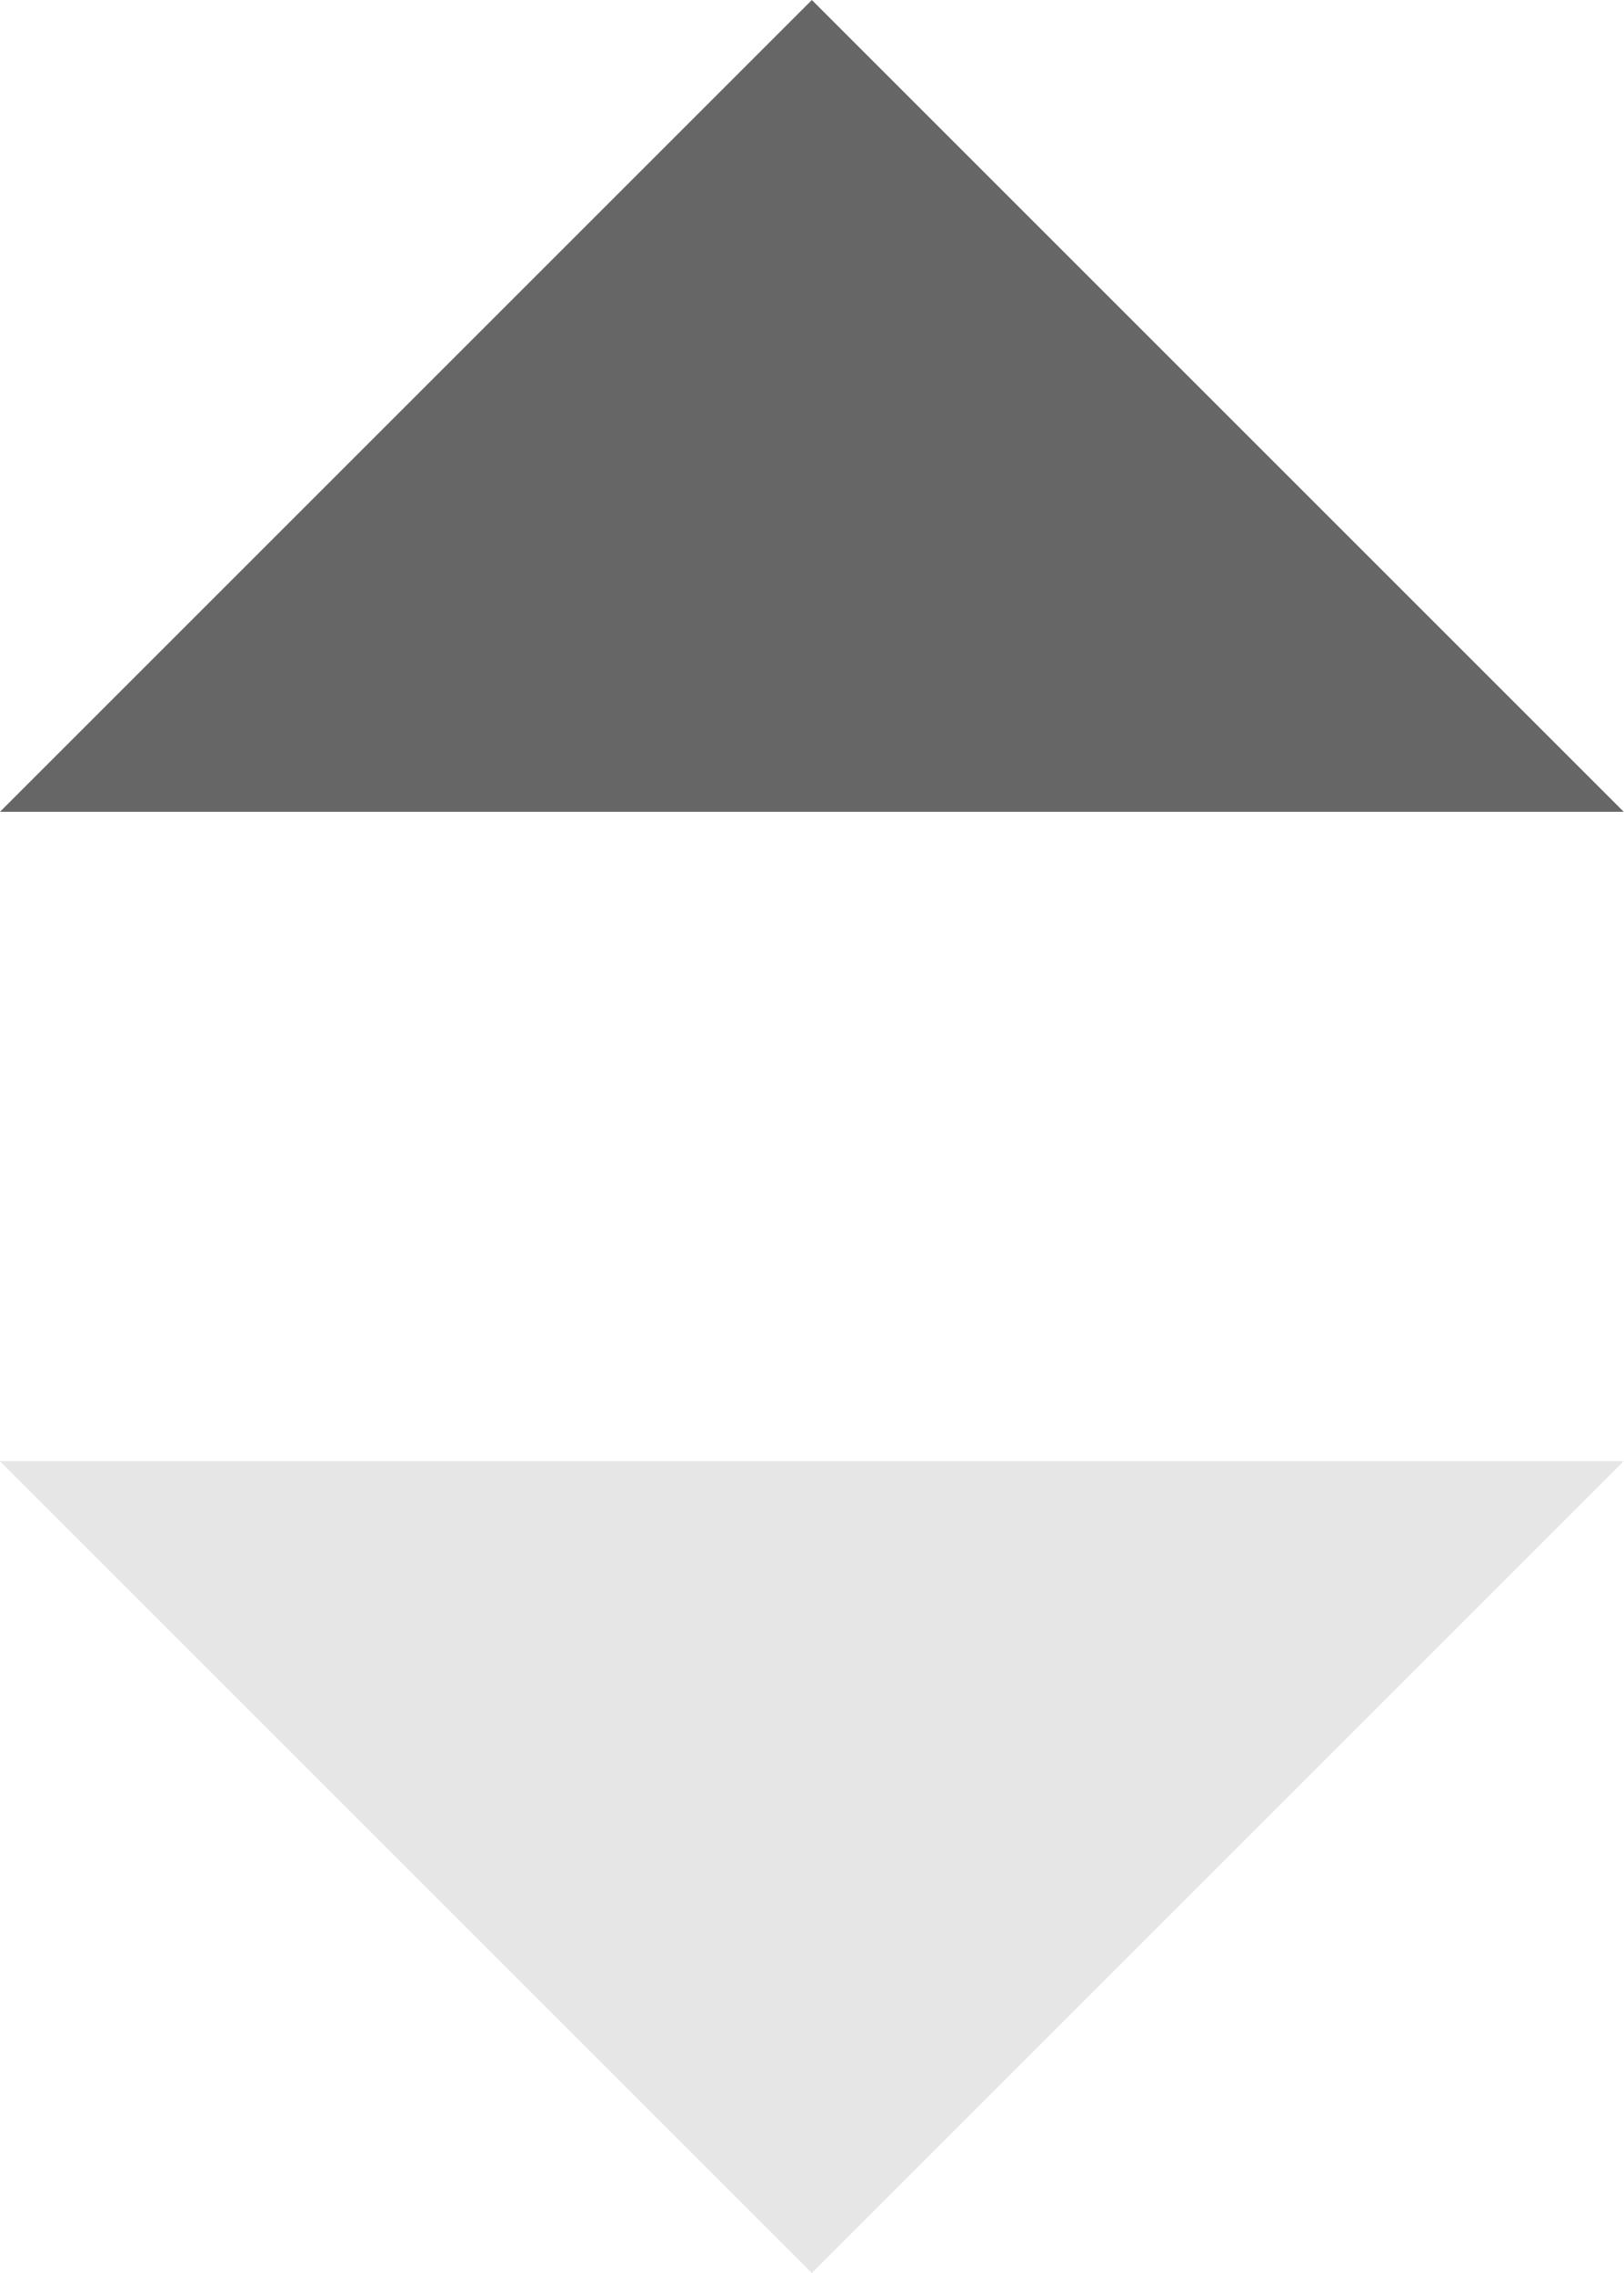
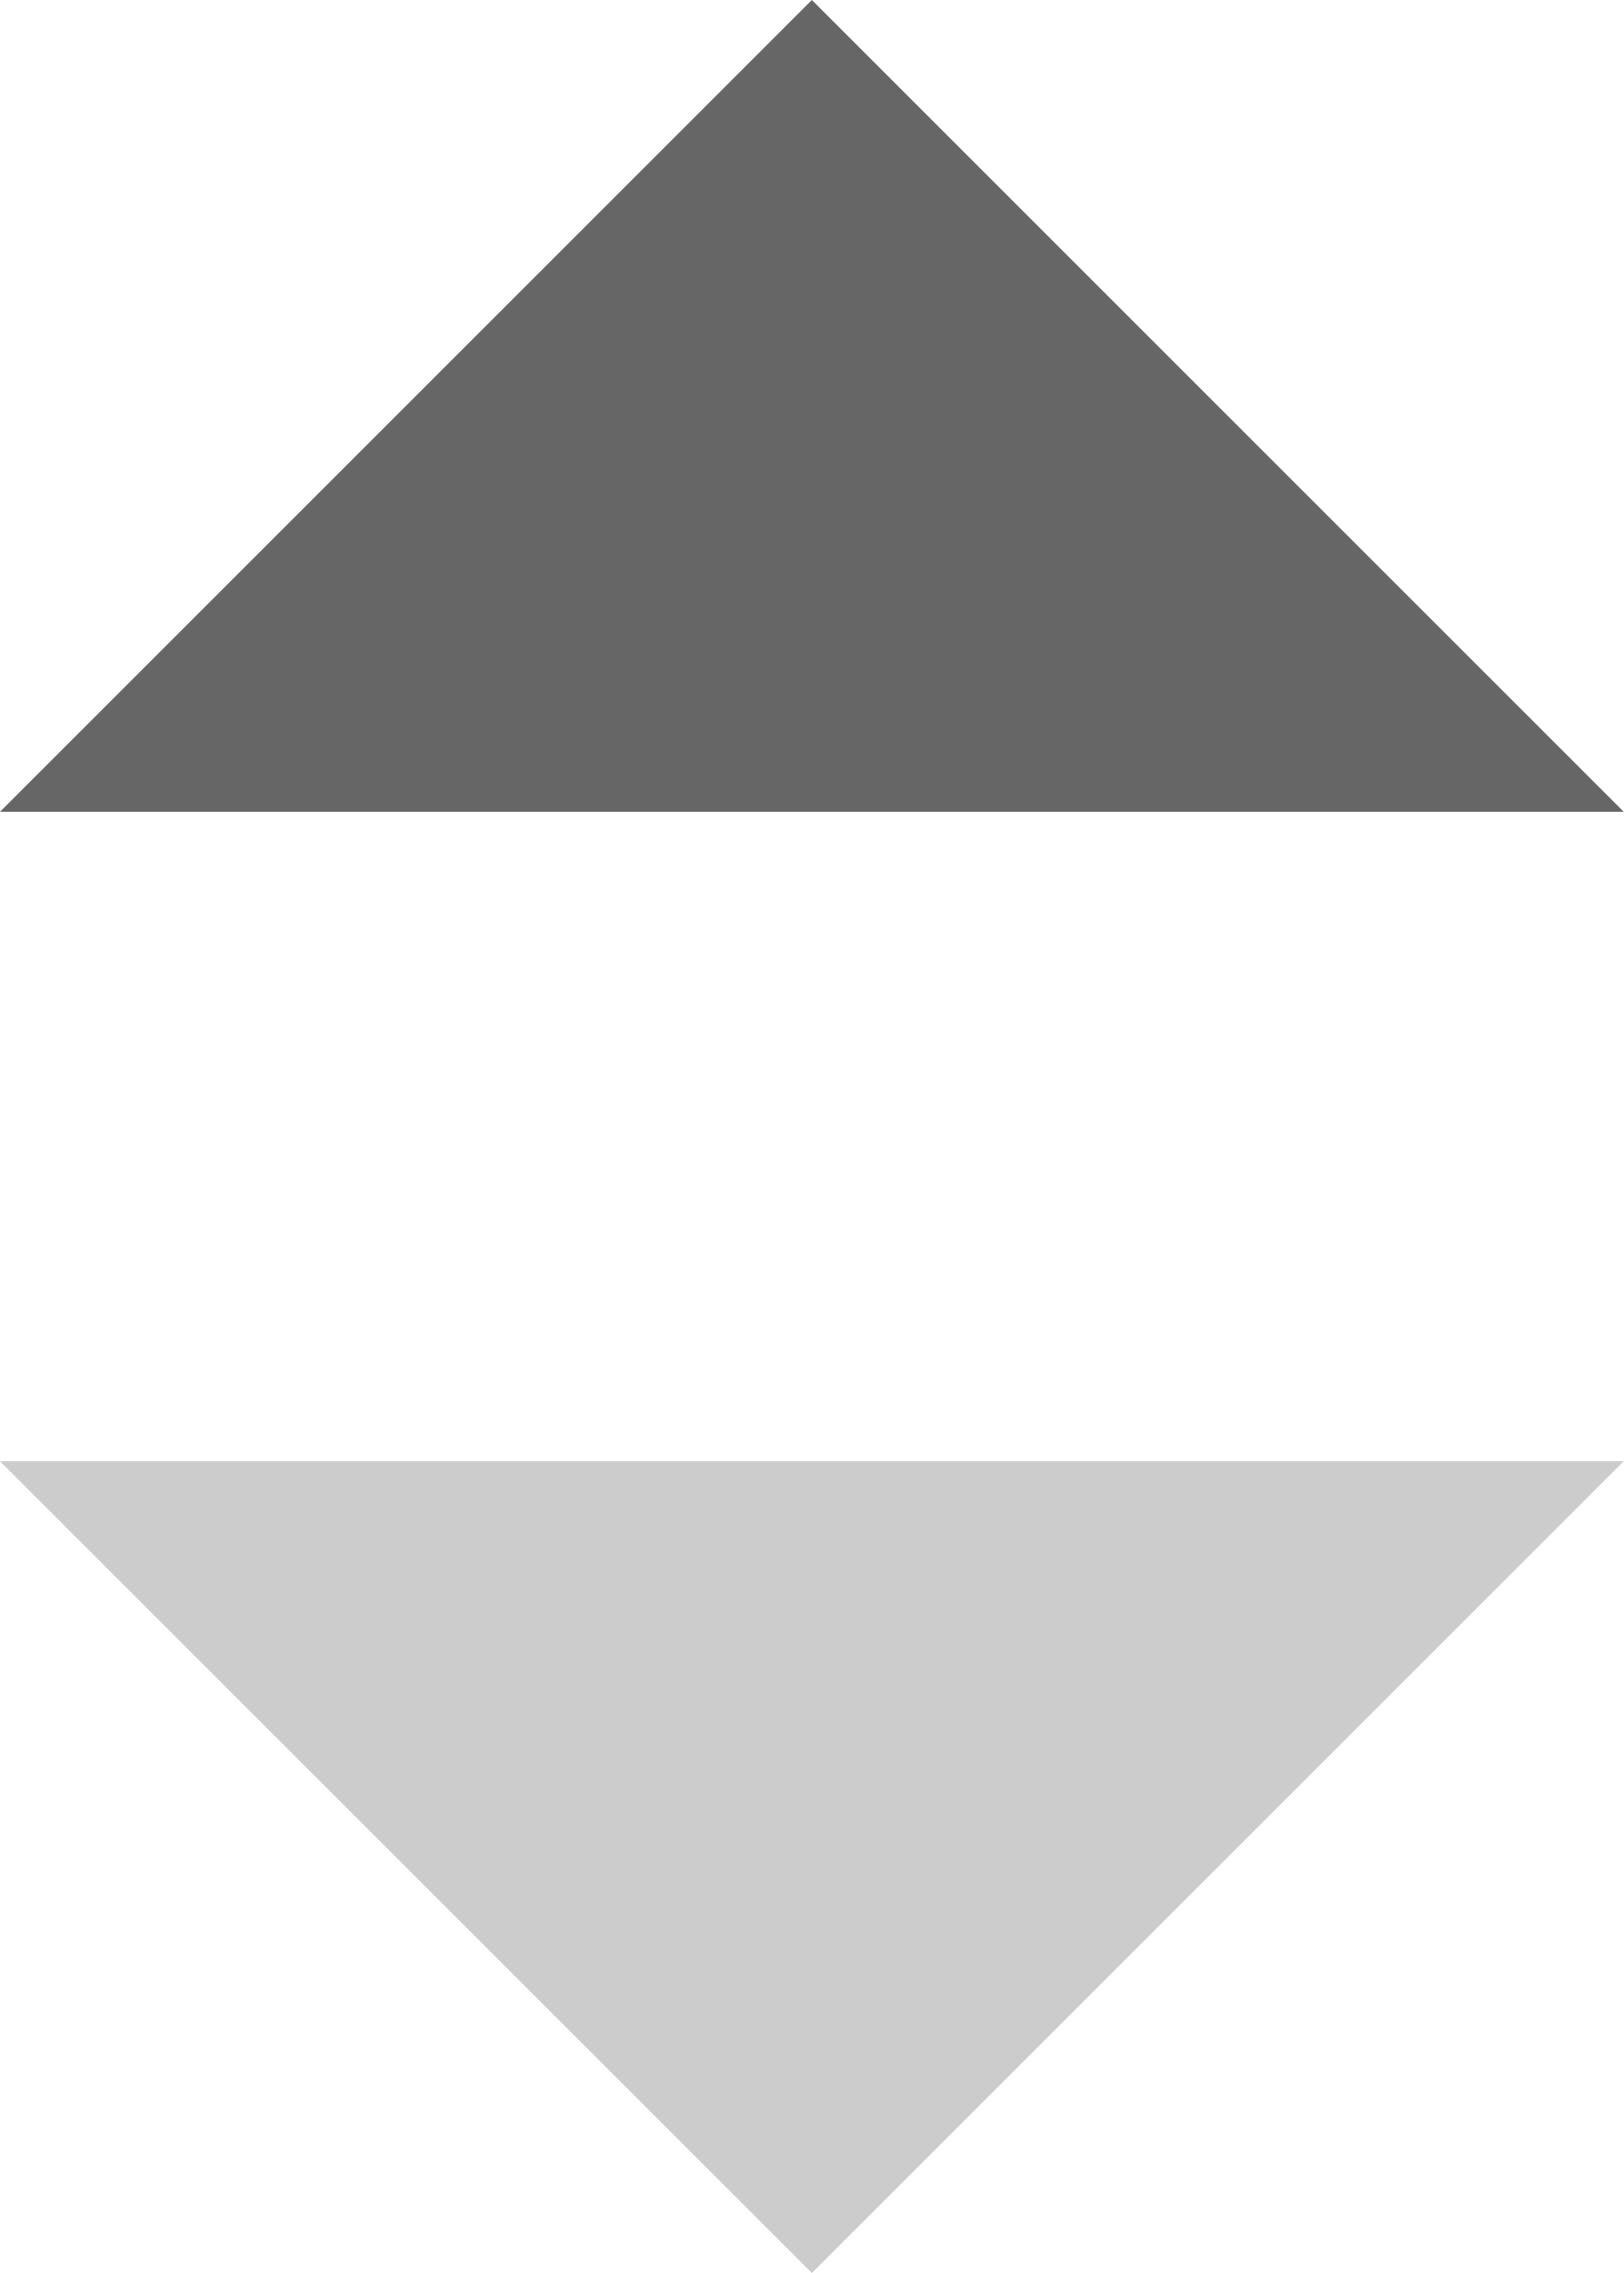
<svg xmlns="http://www.w3.org/2000/svg" width="10" height="14" viewBox="0 0 10 14">
  <g id="sort_up" transform="translate(-316 -313.912)">
-     <path id="Path_72" d="M5,0l5,5H0Z" transform="translate(326 327.912) rotate(180)" fill="#e6e6e6" />
+     <path id="Path_72" d="M5,0l5,5H0Z" transform="translate(326 327.912) rotate(180)" fill="#ccc" />
    <path id="Path_74" d="M5,5l5-5H0Z" transform="translate(326 318.912) rotate(180)" fill="#666" />
  </g>
</svg>
